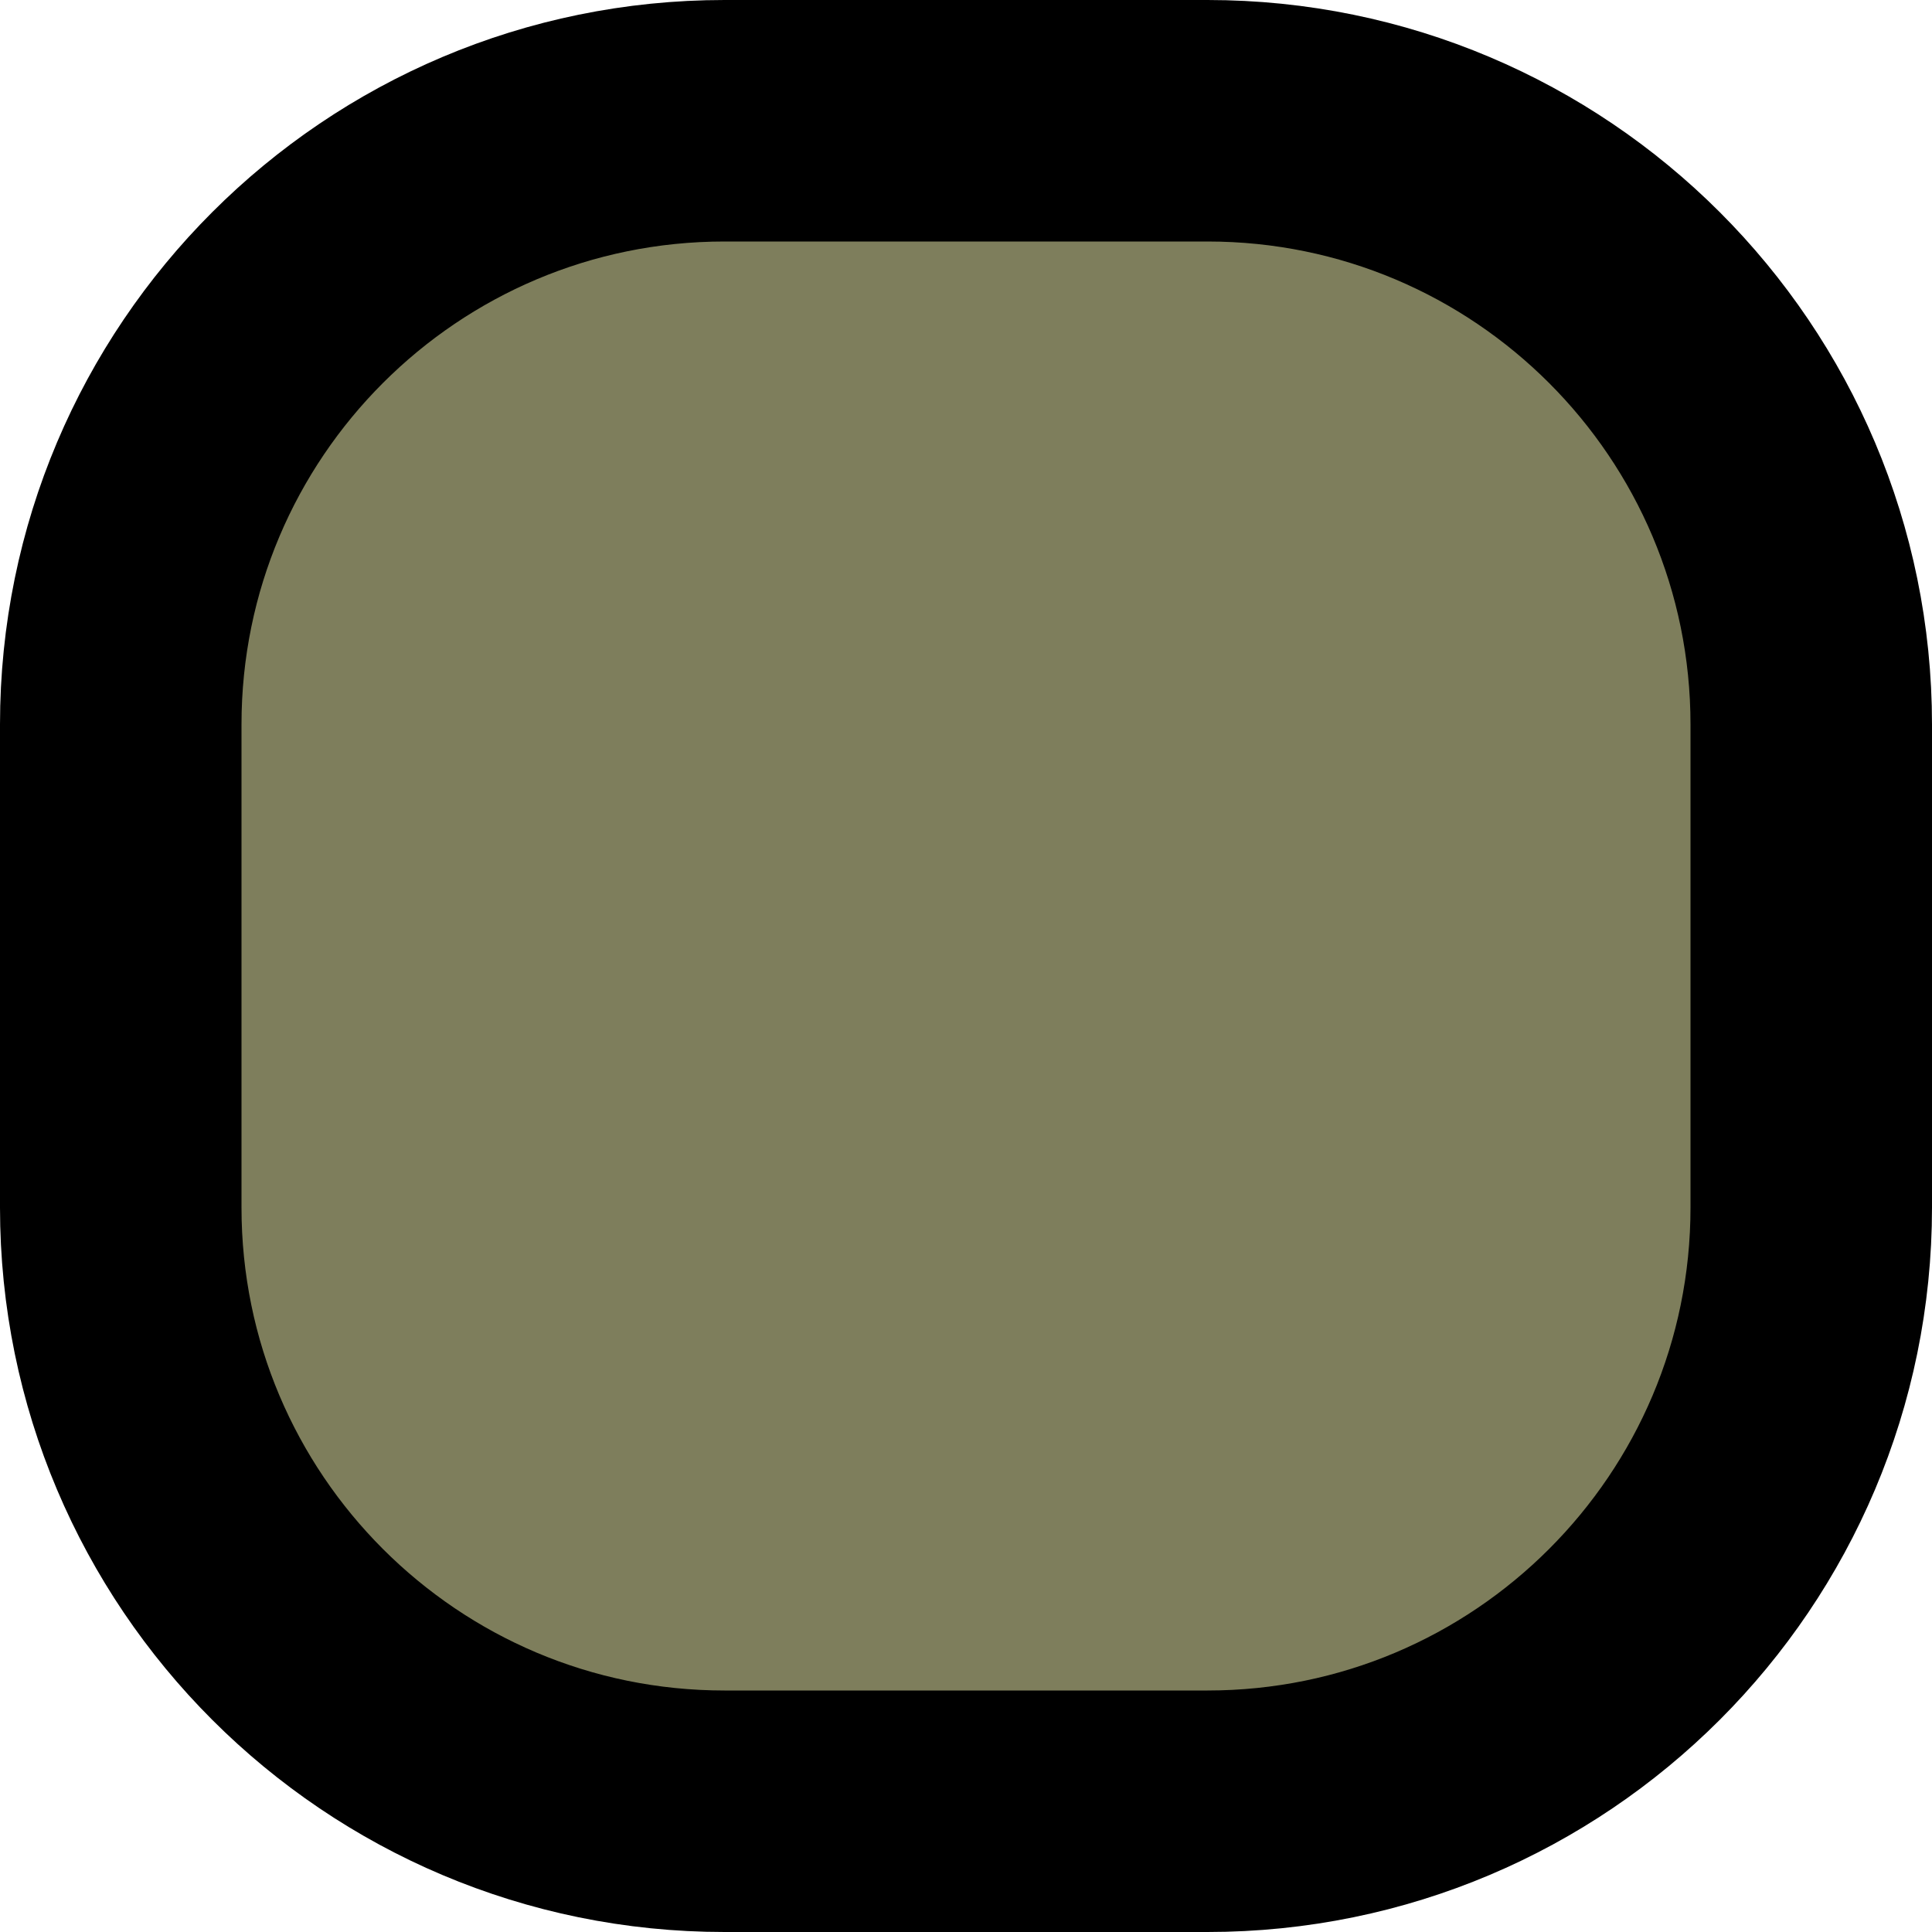
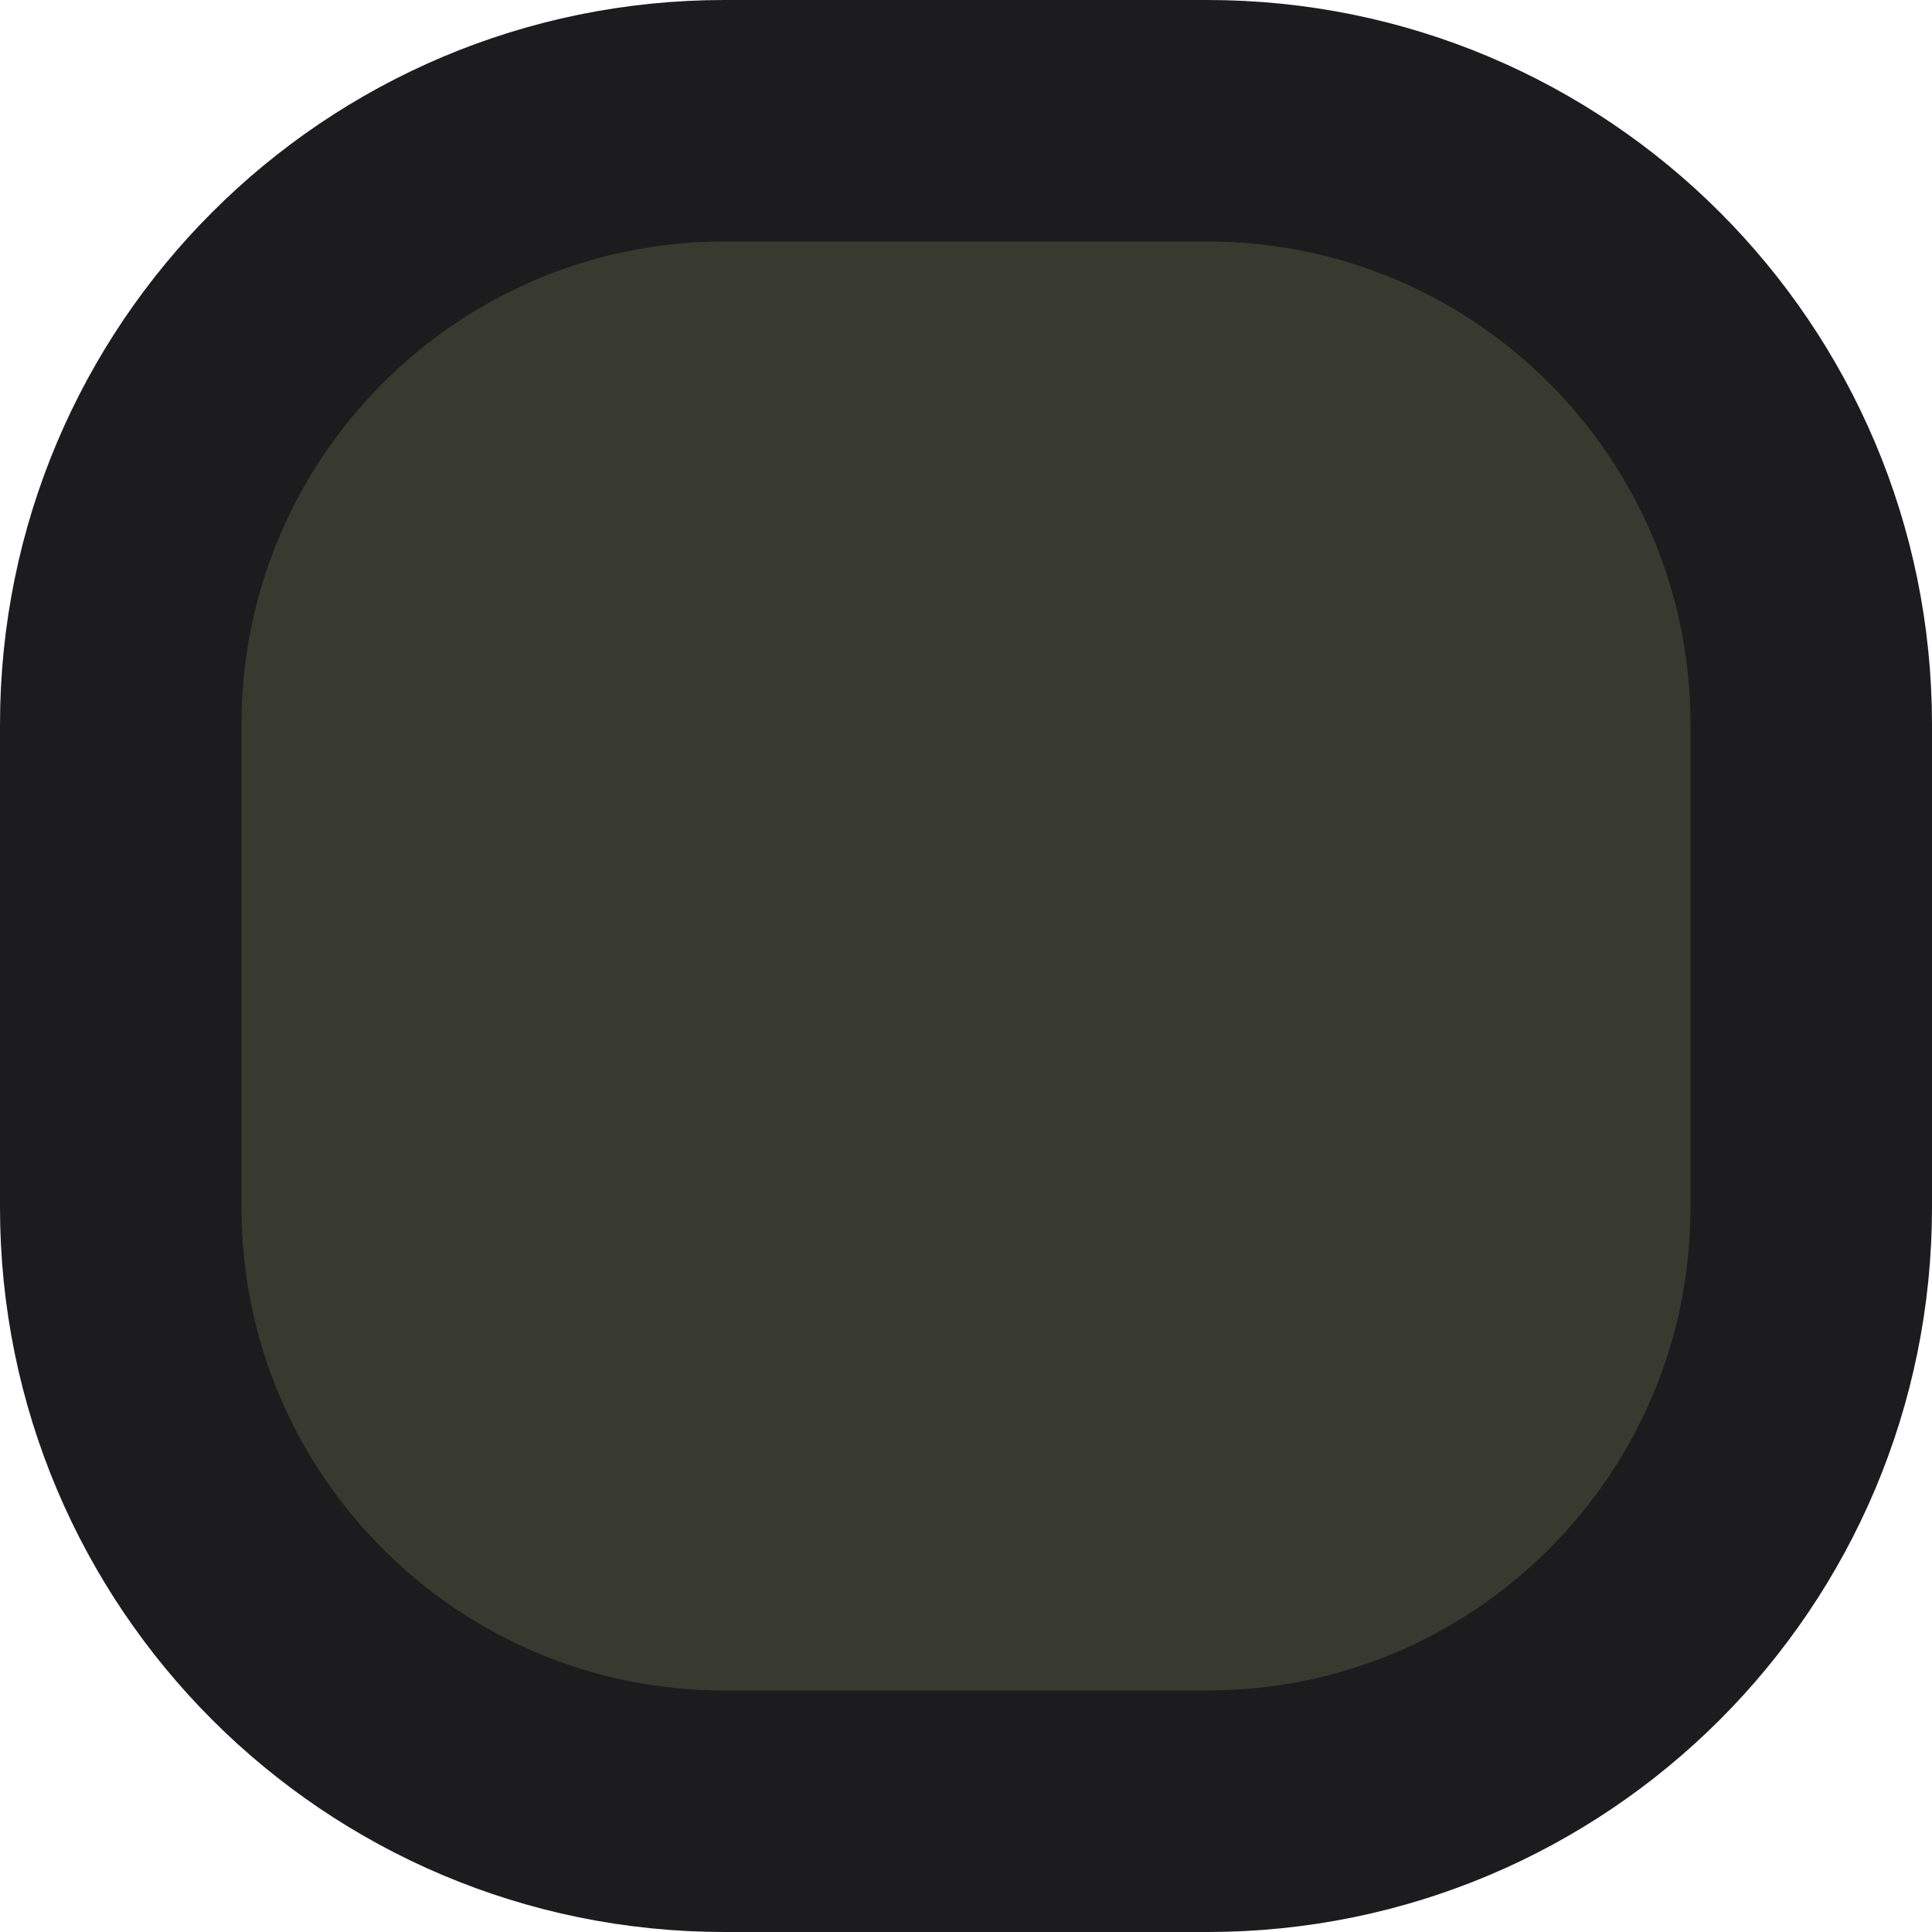
<svg xmlns="http://www.w3.org/2000/svg" width="16" height="16" viewBox="0 0 16 16" fill="none">
-   <rect x="1" y="1" width="14" height="14" rx="5" fill="#7E7E5C" stroke="black" stroke-width="2" />
+   <rect x="1" y="1" width="14" height="14" rx="5" fill="#383A2F" stroke="#1C1C1E" stroke-width="2" />
</svg>
